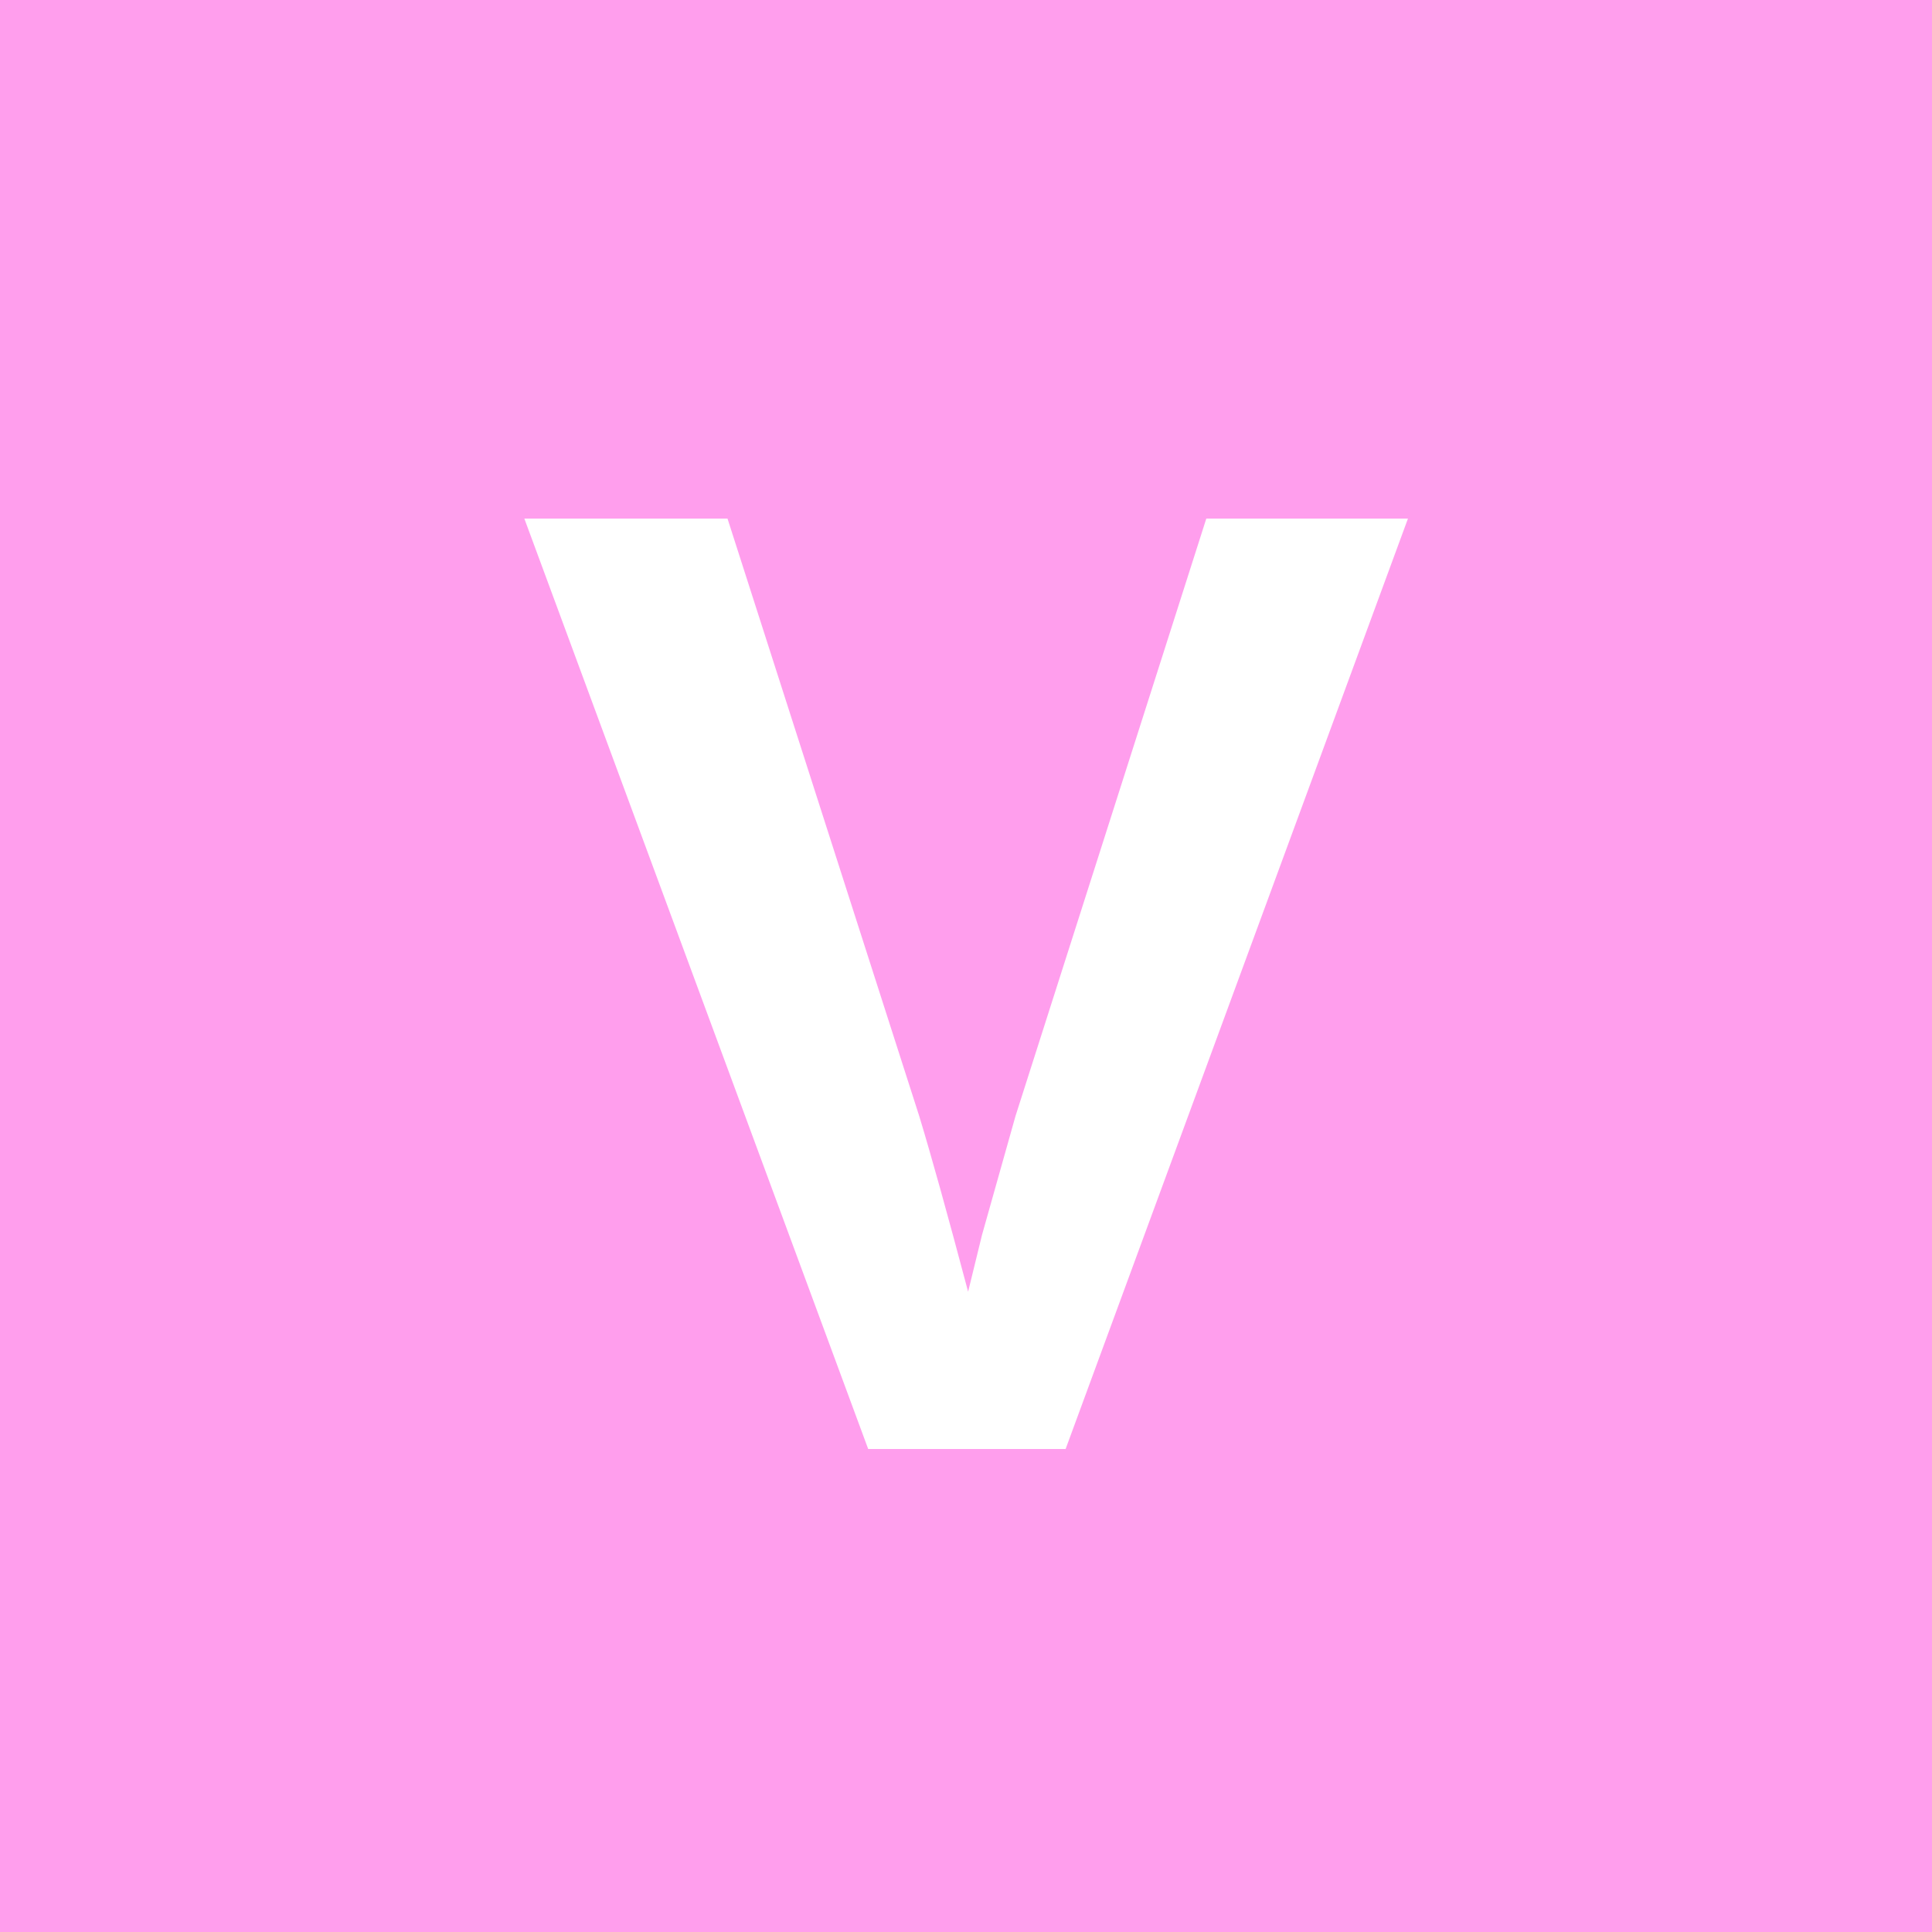
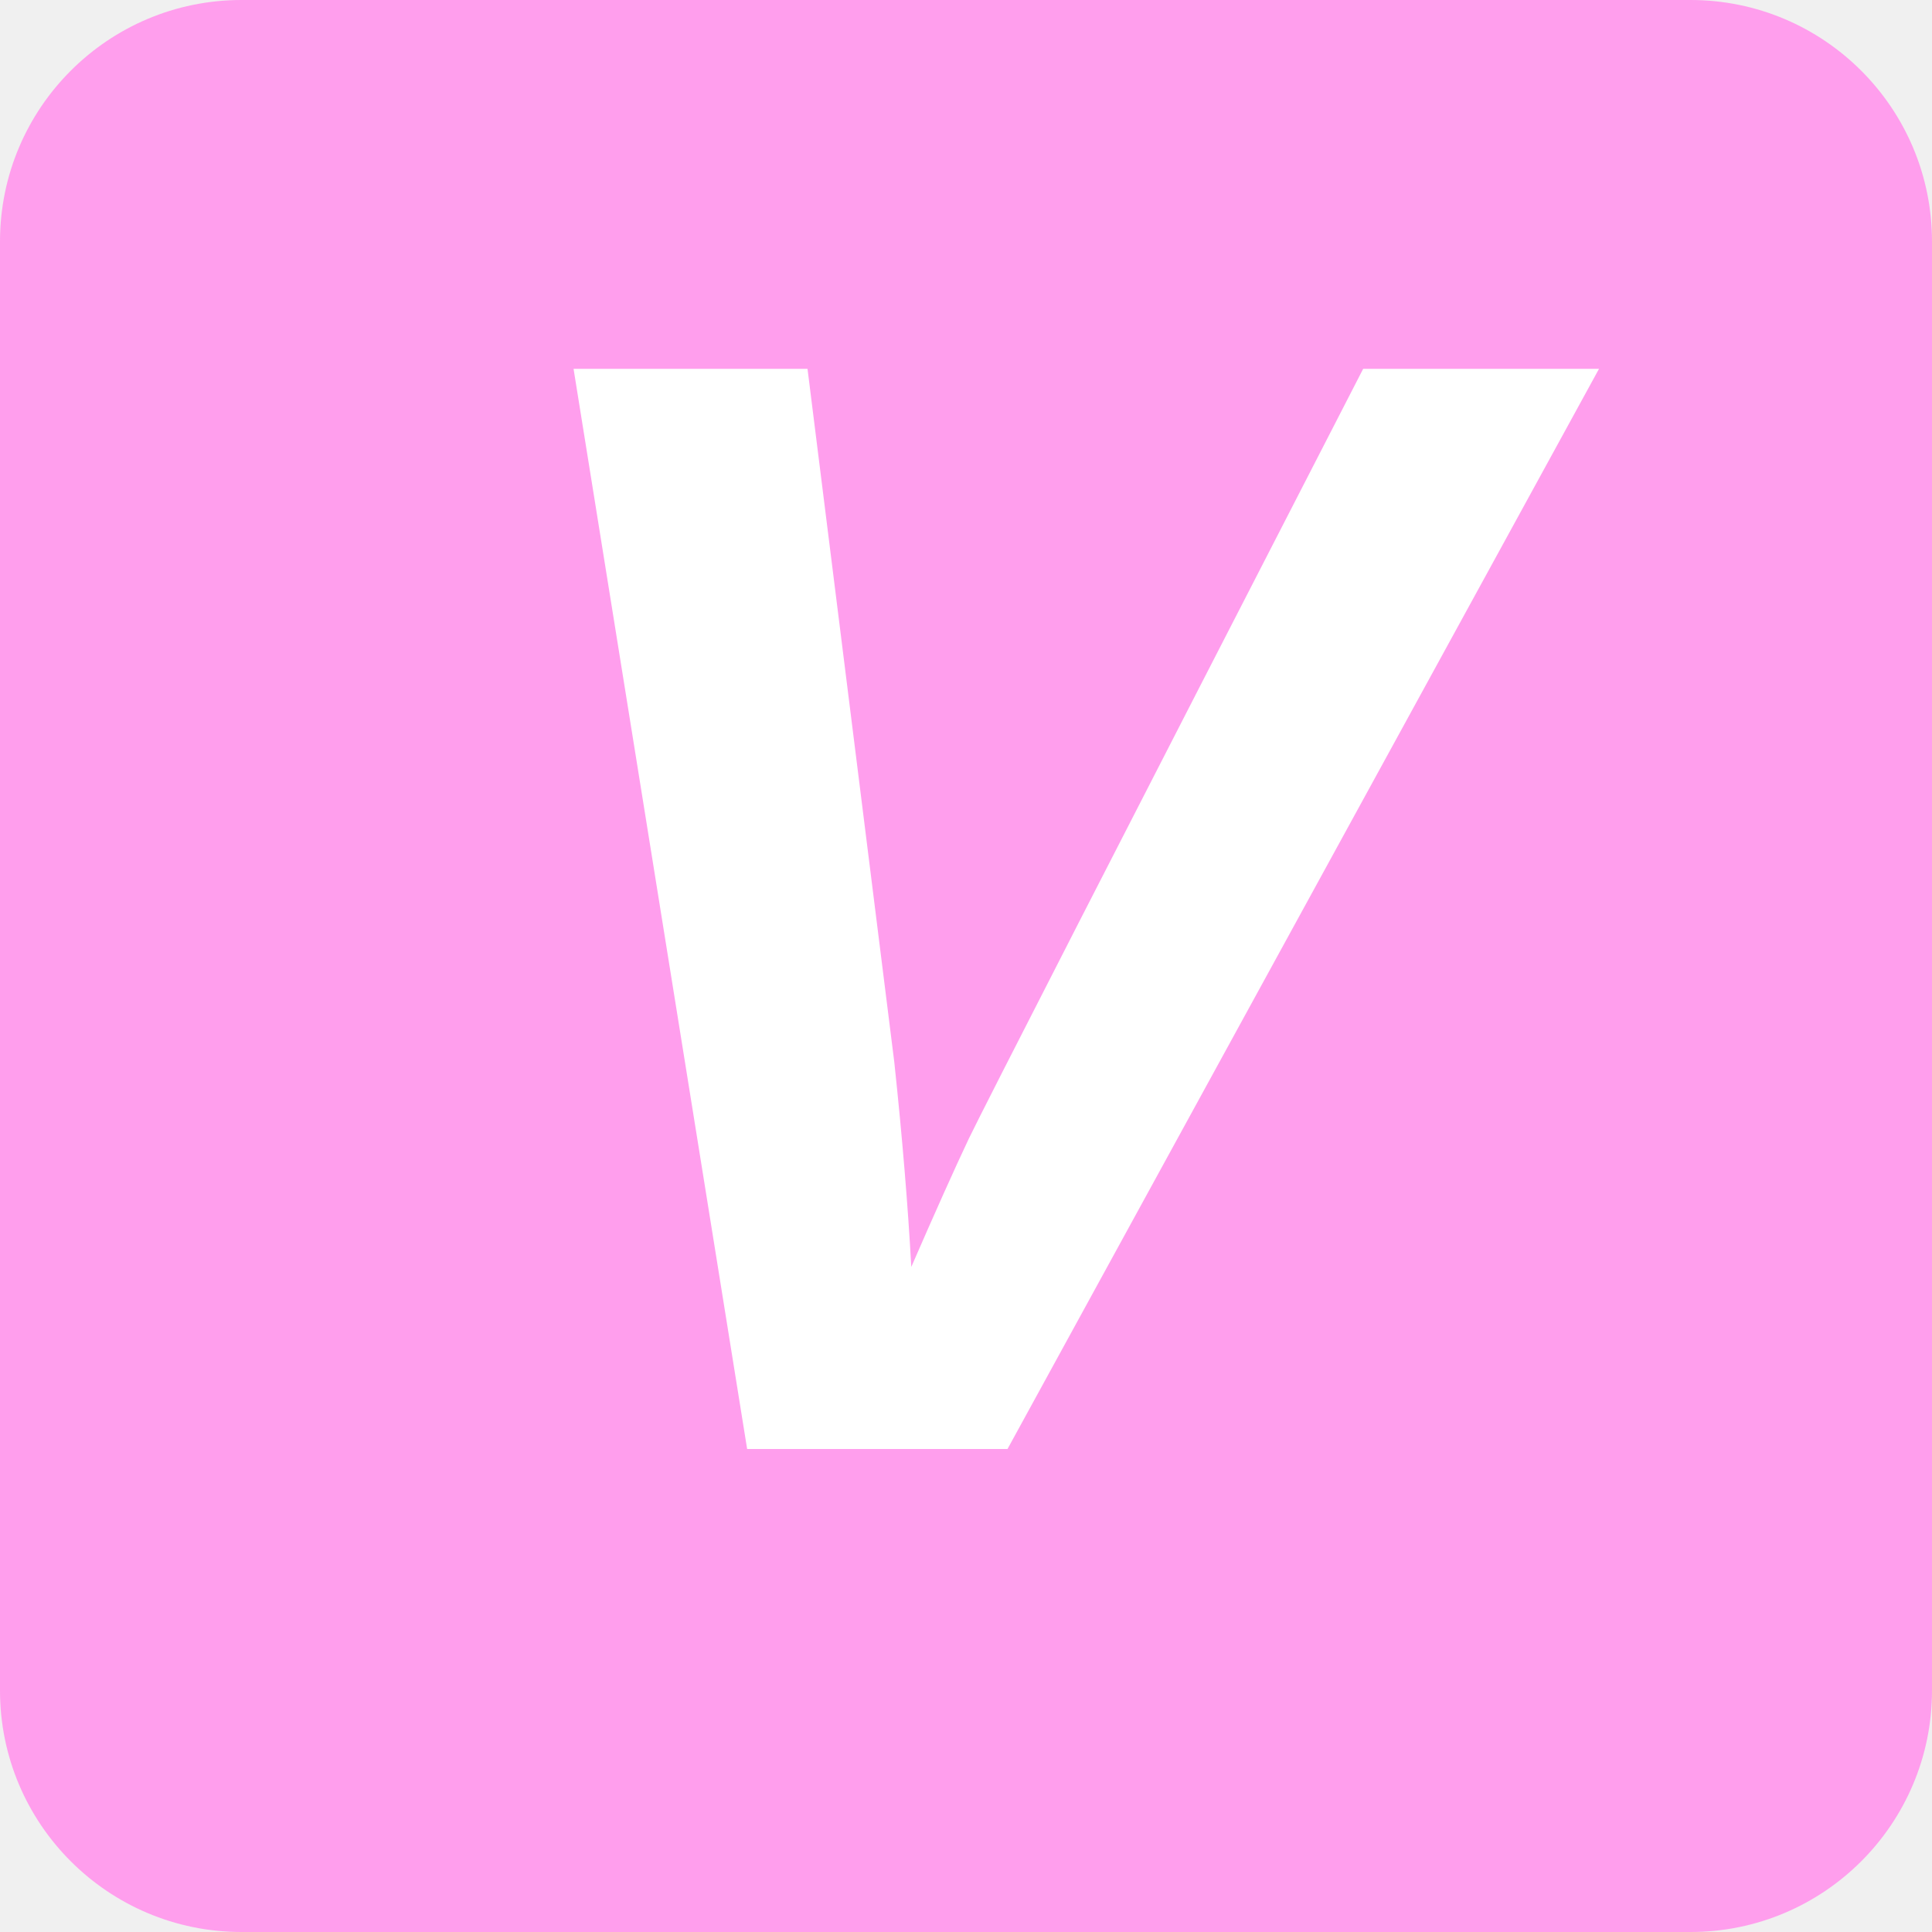
- <svg xmlns="http://www.w3.org/2000/svg" viewBox="0 0 100 100">
-   <rect width="100" height="100" fill="#ff9eed" />
-   <text x="50" y="75" font-size="70" font-weight="bold" fill="white" text-anchor="middle" font-family="Arial, sans-serif">V</text>
+ <svg xmlns="http://www.w3.org/2000/svg" width="32" height="32" viewBox="0 0 32 32">
+   <rect width="32" height="32" fill="#ff9eed" rx="4" />
+   <text x="16" y="24" font-size="26" font-weight="bold" fill="white" text-anchor="middle" font-family="Arial, sans-serif" font-style="italic">V</text>
</svg>
